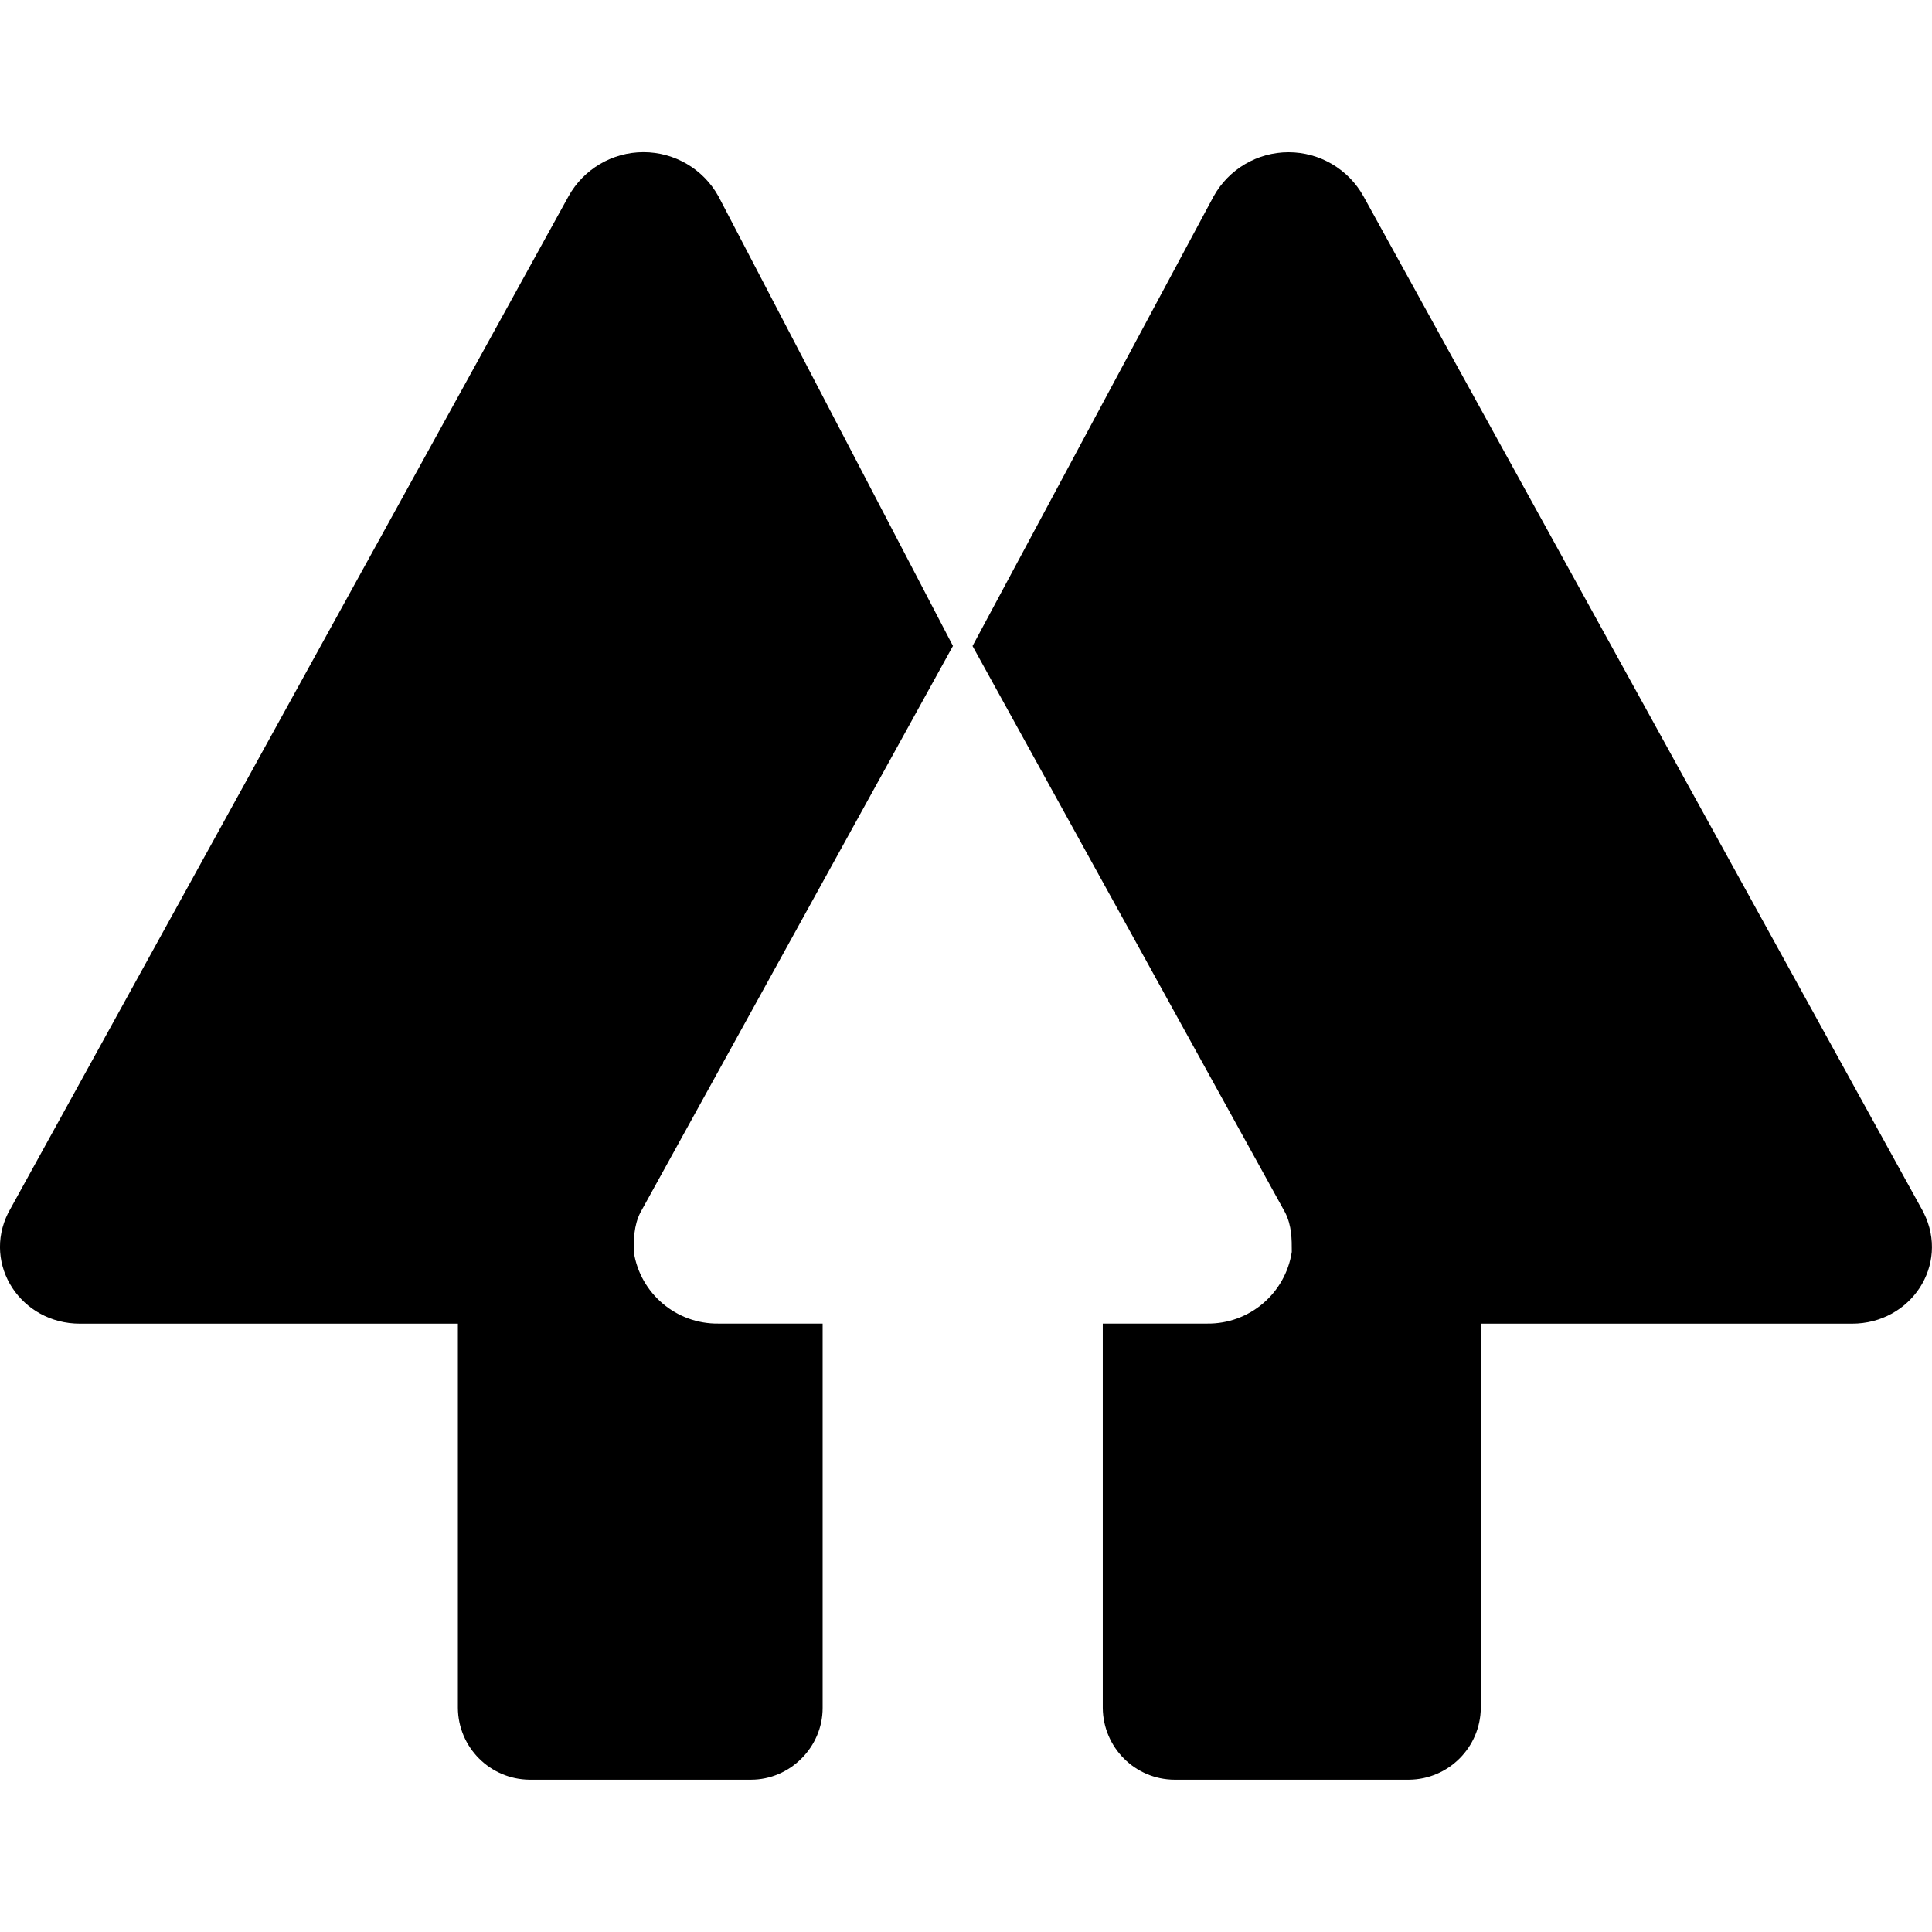
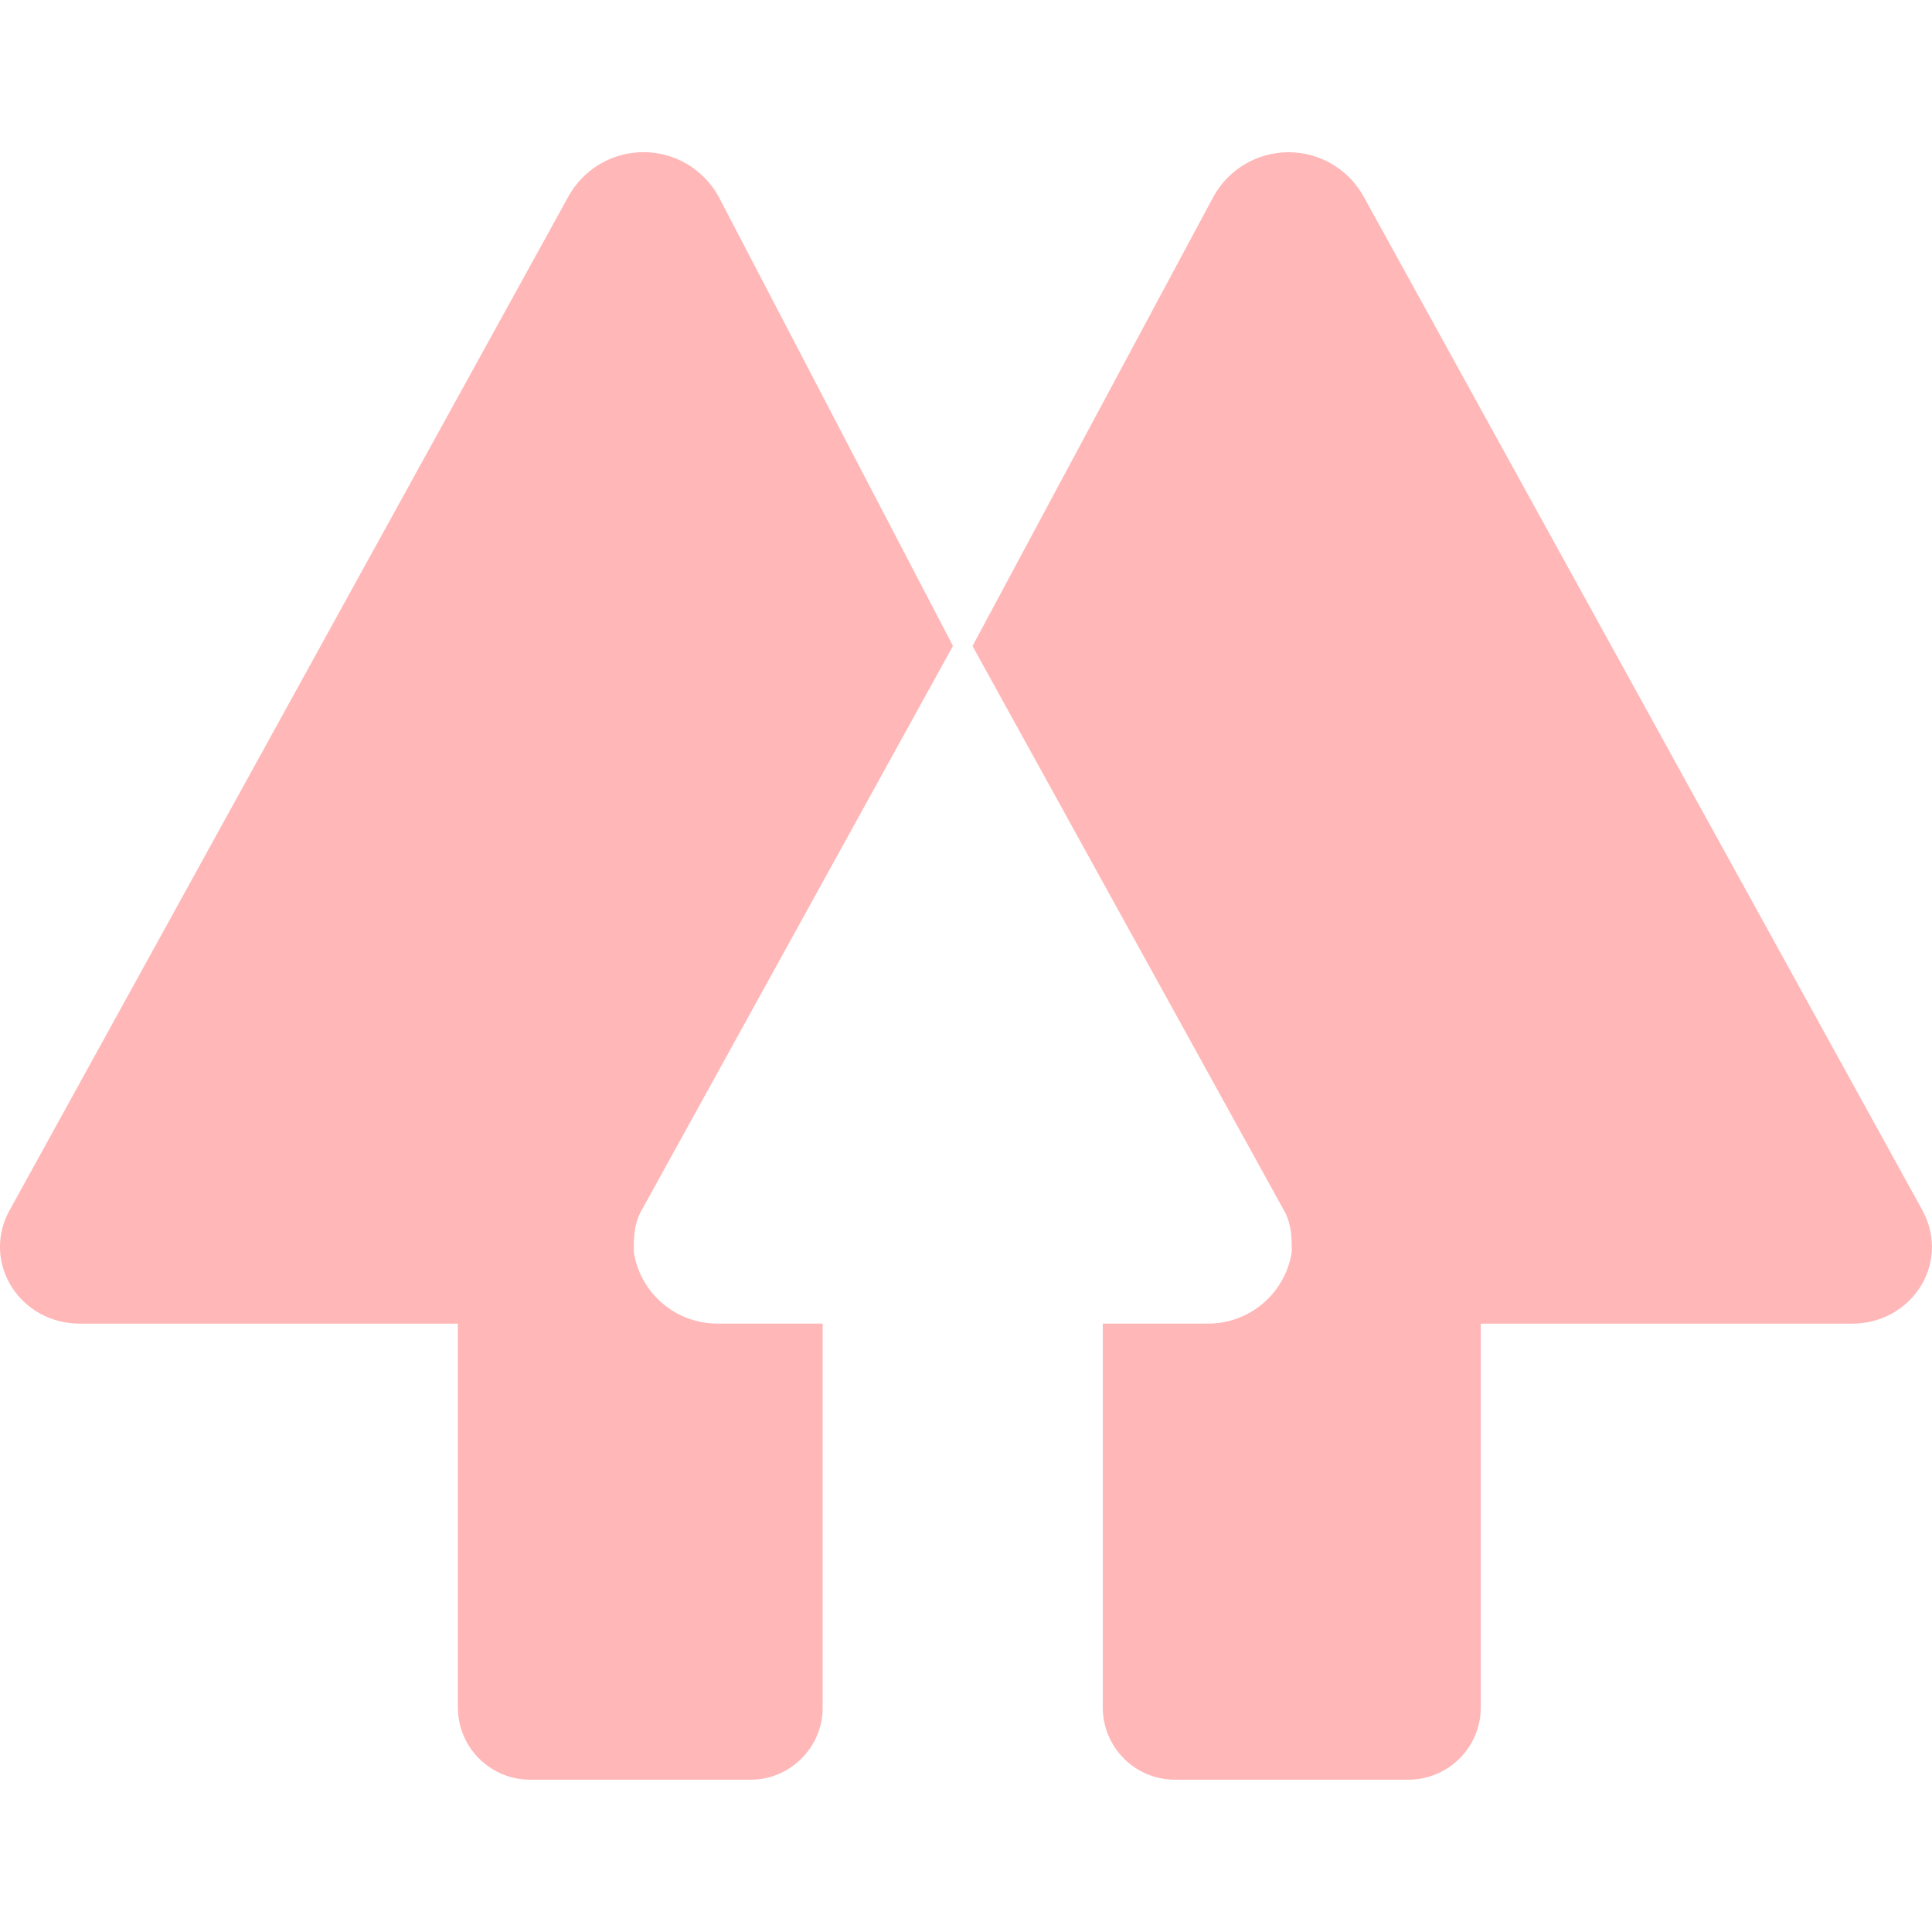
- <svg xmlns="http://www.w3.org/2000/svg" fill="#000000" width="800px" height="800px" viewBox="0 0 24 24" role="img">
+ <svg xmlns="http://www.w3.org/2000/svg" fill="#FFB7B7" width="800px" height="800px" viewBox="0 0 24 24" role="img">
  <path d="M7.953 15.066c-.08.163-.08.324-.08.486.08.517.528.897 1.052.89h1.294v4.776c0 .486-.404.89-.89.89H6.577a.898.898 0 0 1-.889-.891v-4.774H.992c-.728 0-1.214-.729-.89-1.377l6.96-12.627a1.065 1.065 0 0 1 1.863 0l2.913 5.585-3.885 7.042zm15.945 0-6.96-12.627a1.065 1.065 0 0 0-1.862 0l-2.995 5.586 3.885 7.04c.081.164.081.326.081.487-.08.517-.529.897-1.052.89h-1.296v4.776c.005.49.4.887.89.89h2.914a.9.9 0 0 0 .892-.89v-4.775h4.612c.73 0 1.214-.729.89-1.377z" />
</svg>
